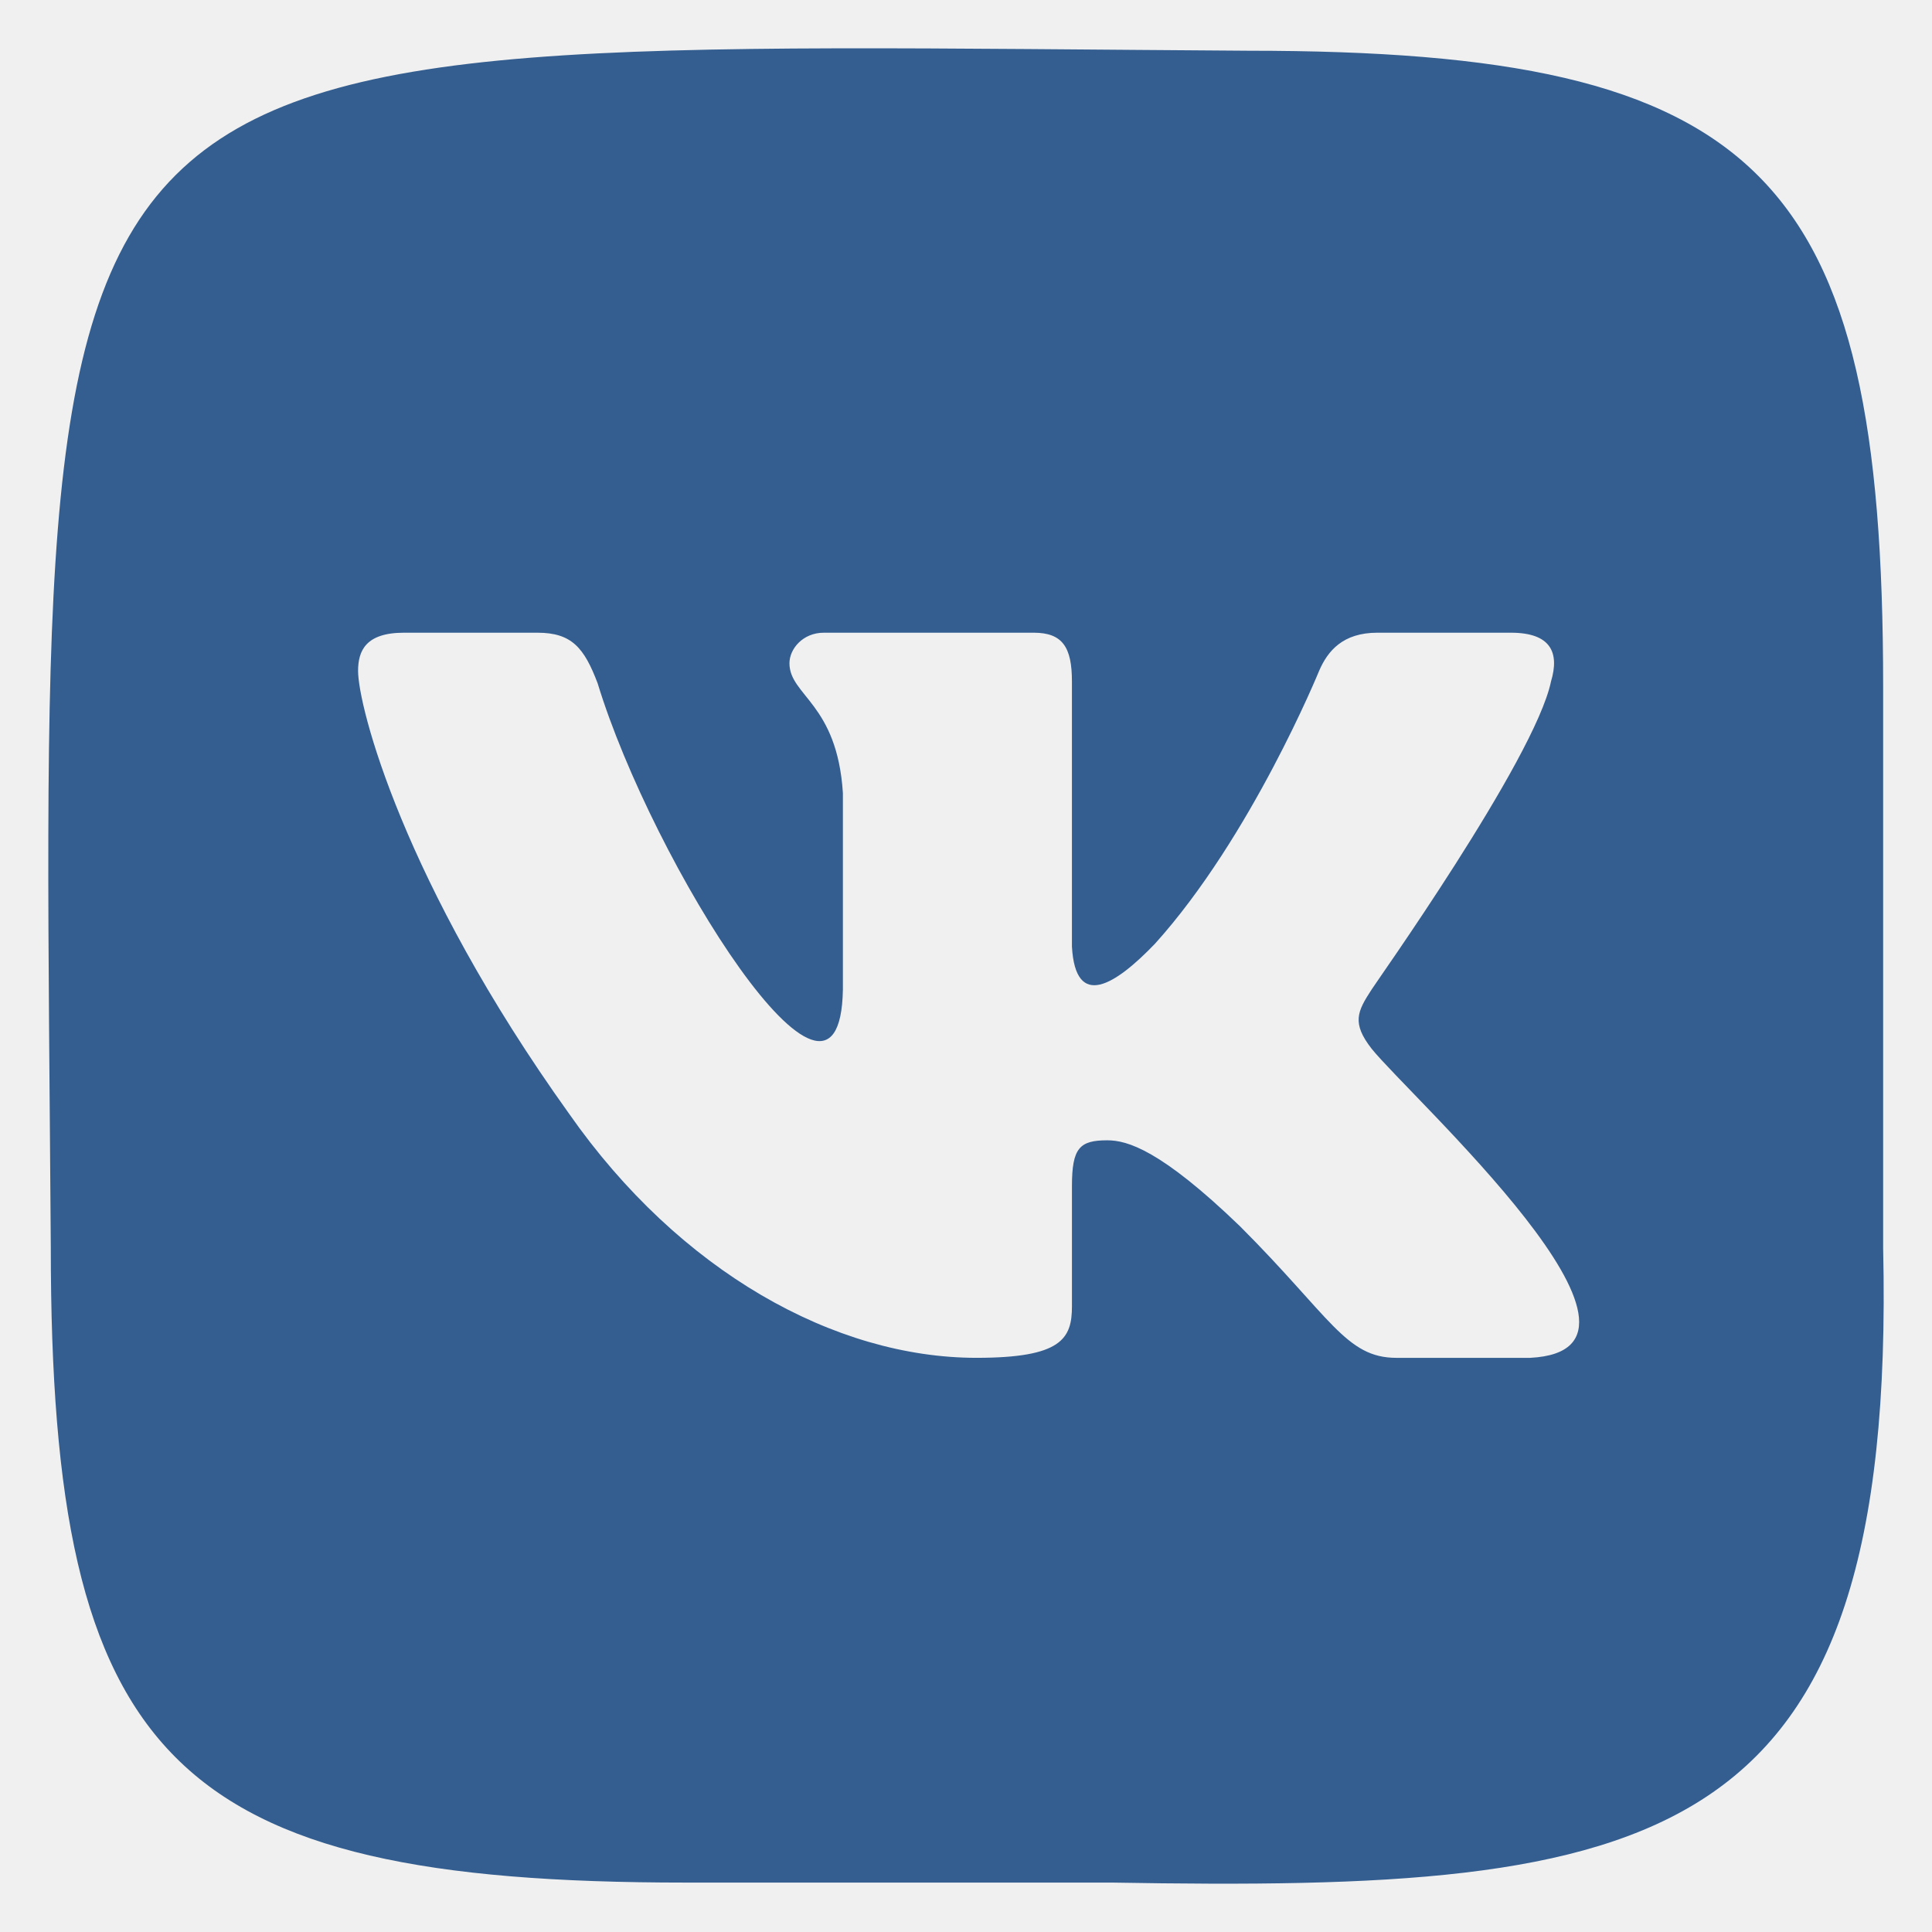
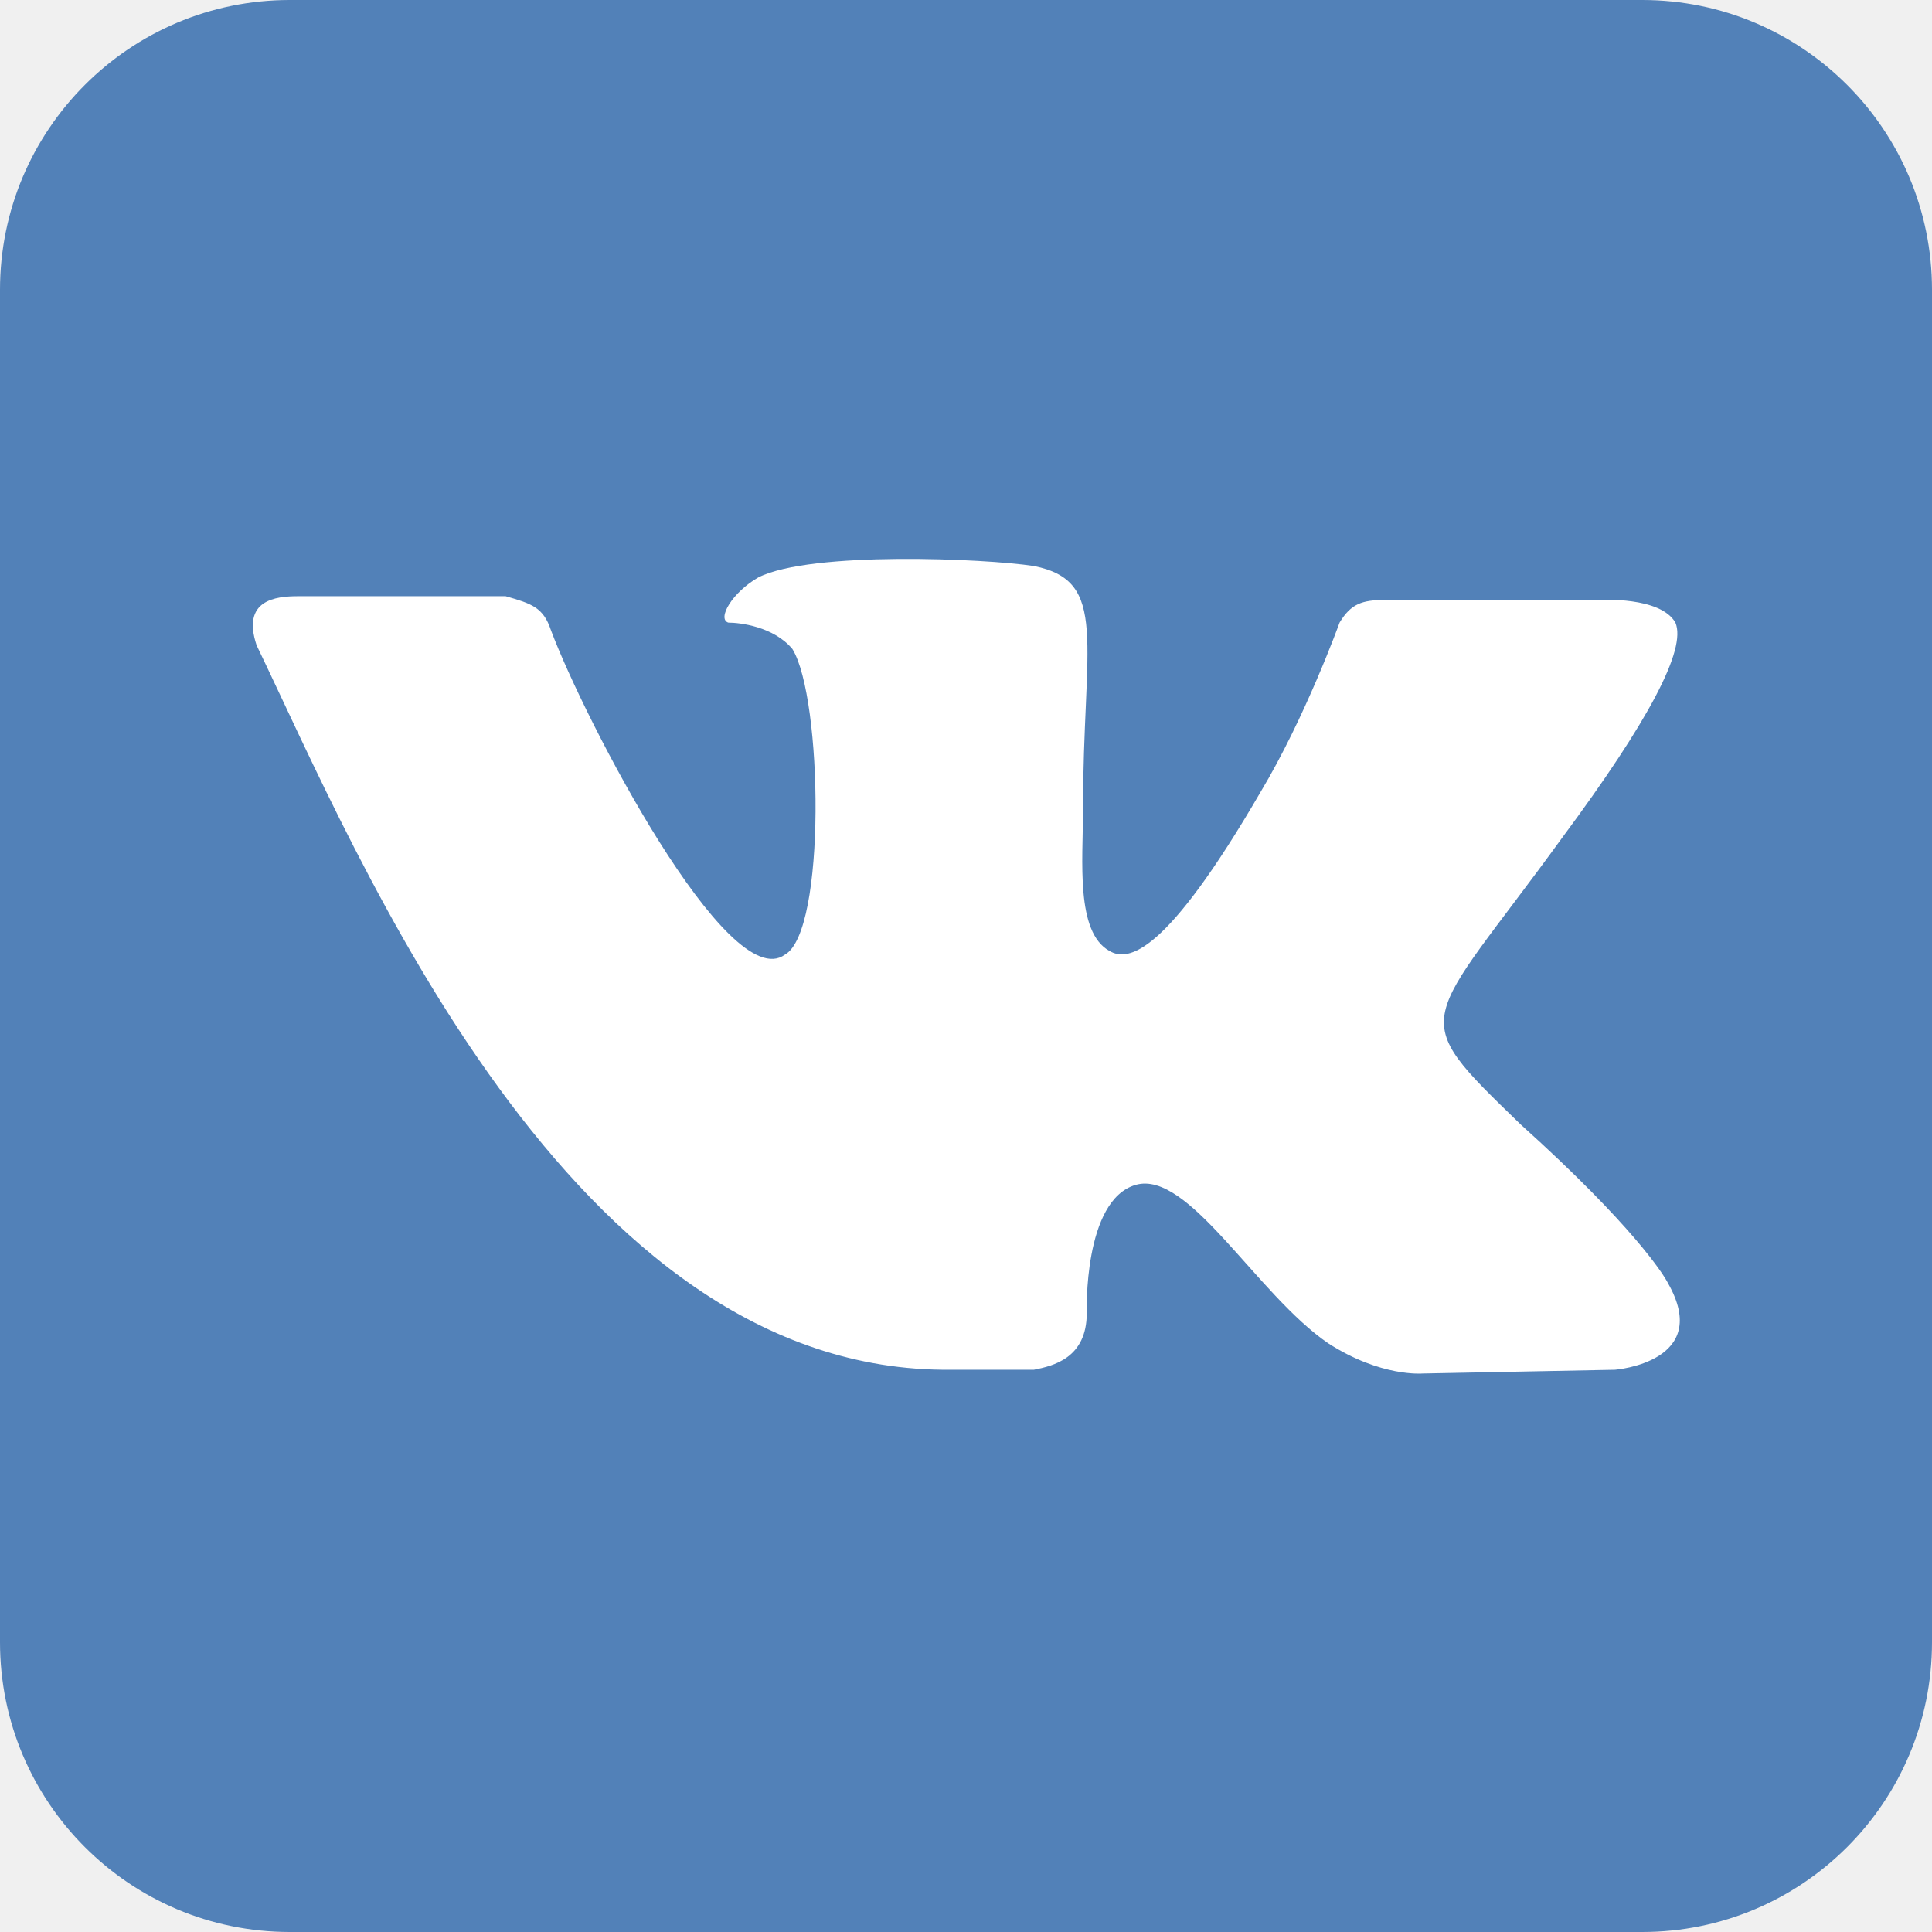
- <svg xmlns="http://www.w3.org/2000/svg" width="800px" height="800px" viewBox="0 0 100 100" version="1.1" xml:space="preserve">
-   <style type="text/css">
- 	.st0{fill:#FFFFFF;}
- 	.st1{fill:#F5BB41;}
- 	.st2{fill:#2167D1;}
- 	.st3{fill:#3D84F3;}
- 	.st4{fill:#4CA853;}
- 	.st5{fill:#398039;}
- 	.st6{fill:#D74F3F;}
- 	.st7{fill:#D43C89;}
- 	.st8{fill:#B2005F;}
- 	.st9{fill:none;stroke:#000000;stroke-width:3;stroke-linecap:round;stroke-linejoin:round;stroke-miterlimit:10;}
- 	
- 		.st10{fill-rule:evenodd;clip-rule:evenodd;fill:none;stroke:#000000;stroke-width:3;stroke-linecap:round;stroke-linejoin:round;stroke-miterlimit:10;}
- 	
- 		.st11{fill-rule:evenodd;clip-rule:evenodd;fill:none;stroke:#040404;stroke-width:3;stroke-linecap:round;stroke-linejoin:round;stroke-miterlimit:10;}
- 	.st12{fill-rule:evenodd;clip-rule:evenodd;}
- 	.st13{fill-rule:evenodd;clip-rule:evenodd;fill:#040404;}
- 	.st14{fill:url(#SVGID_1_);}
- 	.st15{fill:url(#SVGID_2_);}
- 	.st16{fill:url(#SVGID_3_);}
- 	.st17{fill:url(#SVGID_4_);}
- 	.st18{fill:url(#SVGID_5_);}
- 	.st19{fill:url(#SVGID_6_);}
- 	.st20{fill:url(#SVGID_7_);}
- 	.st21{fill:url(#SVGID_8_);}
- 	.st22{fill:url(#SVGID_9_);}
- 	.st23{fill:url(#SVGID_10_);}
- 	.st24{fill:url(#SVGID_11_);}
- 	.st25{fill:url(#SVGID_12_);}
- 	.st26{fill:url(#SVGID_13_);}
- 	.st27{fill:url(#SVGID_14_);}
- 	.st28{fill:url(#SVGID_15_);}
- 	.st29{fill:url(#SVGID_16_);}
- 	.st30{fill:url(#SVGID_17_);}
- 	.st31{fill:url(#SVGID_18_);}
- 	.st32{fill:url(#SVGID_19_);}
- 	.st33{fill:url(#SVGID_20_);}
- 	.st34{fill:url(#SVGID_21_);}
- 	.st35{fill:url(#SVGID_22_);}
- 	.st36{fill:url(#SVGID_23_);}
- 	.st37{fill:url(#SVGID_24_);}
- 	.st38{fill:url(#SVGID_25_);}
- 	.st39{fill:url(#SVGID_26_);}
- 	.st40{fill:url(#SVGID_27_);}
- 	.st41{fill:url(#SVGID_28_);}
- 	.st42{fill:url(#SVGID_29_);}
- 	.st43{fill:url(#SVGID_30_);}
- 	.st44{fill:url(#SVGID_31_);}
- 	.st45{fill:url(#SVGID_32_);}
- 	.st46{fill:url(#SVGID_33_);}
- 	.st47{fill:url(#SVGID_34_);}
- 	.st48{fill:url(#SVGID_35_);}
- 	.st49{fill:url(#SVGID_36_);}
- 	.st50{fill:url(#SVGID_37_);}
- 	.st51{fill:url(#SVGID_38_);}
- 	.st52{fill:url(#SVGID_39_);}
- 	.st53{fill:url(#SVGID_40_);}
- 	.st54{fill:url(#SVGID_41_);}
- 	.st55{fill:url(#SVGID_42_);}
- 	.st56{fill:url(#SVGID_43_);}
- 	.st57{fill:url(#SVGID_44_);}
- 	.st58{fill:url(#SVGID_45_);}
- 	.st59{fill:#040404;}
- 	.st60{fill:url(#SVGID_46_);}
- 	.st61{fill:url(#SVGID_47_);}
- 	.st62{fill:url(#SVGID_48_);}
- 	.st63{fill:url(#SVGID_49_);}
- 	.st64{fill:url(#SVGID_50_);}
- 	.st65{fill:url(#SVGID_51_);}
- 	.st66{fill:url(#SVGID_52_);}
- 	.st67{fill:url(#SVGID_53_);}
- 	.st68{fill:url(#SVGID_54_);}
- 	.st69{fill:url(#SVGID_55_);}
- 	.st70{fill:url(#SVGID_56_);}
- 	.st71{fill:url(#SVGID_57_);}
- 	.st72{fill:url(#SVGID_58_);}
- 	.st73{fill:url(#SVGID_59_);}
- 	.st74{fill:url(#SVGID_60_);}
- 	.st75{fill:url(#SVGID_61_);}
- 	.st76{fill:url(#SVGID_62_);}
- 	.st77{fill:none;stroke:#000000;stroke-width:3;stroke-miterlimit:10;}
- 	.st78{fill:none;stroke:#FFFFFF;stroke-miterlimit:10;}
- 	.st79{fill:#4BC9FF;}
- 	.st80{fill:#5500DD;}
- 	.st81{fill:#FF3A00;}
- 	.st82{fill:#E6162D;}
- 	.st83{fill:#F1F1F1;}
- 	.st84{fill:#FF9933;}
- 	.st85{fill:#B92B27;}
- 	.st86{fill:#00ACED;}
- 	.st87{fill:#BD2125;}
- 	.st88{fill:#1877F2;}
- 	.st89{fill:#6665D2;}
- 	.st90{fill:#CE3056;}
- 	.st91{fill:#5BB381;}
- 	.st92{fill:#61C3EC;}
- 	.st93{fill:#E4B34B;}
- 	.st94{fill:#181EF2;}
- 	.st95{fill:#FF0000;}
- 	.st96{fill:#FE466C;}
- 	.st97{fill:#FA4778;}
- 	.st98{fill:#FF7700;}
- 	.st99{fill-rule:evenodd;clip-rule:evenodd;fill:#1F6BF6;}
- 	.st100{fill:#520094;}
- 	.st101{fill:#4477E8;}
- 	.st102{fill:#3D1D1C;}
- 	.st103{fill:#FFE812;}
- 	.st104{fill:#344356;}
- 	.st105{fill:#00CC76;}
- 	.st106{fill-rule:evenodd;clip-rule:evenodd;fill:#345E90;}
- 	.st107{fill:#1F65D8;}
- 	.st108{fill:#EB3587;}
- 	.st109{fill-rule:evenodd;clip-rule:evenodd;fill:#603A88;}
- 	.st110{fill:#E3CE99;}
- 	.st111{fill:#783AF9;}
- 	.st112{fill:#FF515E;}
- 	.st113{fill:#FF4906;}
- 	.st114{fill:#503227;}
- 	.st115{fill:#4C7BD9;}
- 	.st116{fill:#69C9D0;}
- 	.st117{fill:#1B92D1;}
- 	.st118{fill:#EB4F4A;}
- 	.st119{fill:#513728;}
- 	.st120{fill:#FF6600;}
- 	.st121{fill-rule:evenodd;clip-rule:evenodd;fill:#B61438;}
- 	.st122{fill:#FFFC00;}
- 	.st123{fill:#141414;}
- 	.st124{fill:#94D137;}
- 	.st125{fill-rule:evenodd;clip-rule:evenodd;fill:#F1F1F1;}
- 	.st126{fill-rule:evenodd;clip-rule:evenodd;fill:#66E066;}
- 	.st127{fill:#2D8CFF;}
- 	.st128{fill:#F1A300;}
- 	.st129{fill:#4BA2F2;}
- 	.st130{fill:#1A5099;}
- 	.st131{fill:#EE6060;}
- 	.st132{fill-rule:evenodd;clip-rule:evenodd;fill:#F48120;}
- 	.st133{fill:#222222;}
- 	.st134{fill:url(#SVGID_63_);}
- 	.st135{fill:#0077B5;}
- 	.st136{fill:#FFCC00;}
- 	.st137{fill:#EB3352;}
- 	.st138{fill:#F9D265;}
- 	.st139{fill:#F5B955;}
- 	.st140{fill:#DD2A7B;}
- 	.st141{fill:#66E066;}
- 	.st142{fill:#EB4E00;}
- 	.st143{fill:#FFC794;}
- 	.st144{fill:#B5332A;}
- 	.st145{fill:#4E85EB;}
- 	.st146{fill:#58A45C;}
- 	.st147{fill:#F2BC42;}
- 	.st148{fill:#D85040;}
- 	.st149{fill:#464EB8;}
- 	.st150{fill:#7B83EB;}
- </style>
-   <g id="Layer_1" />
-   <g id="Layer_2">
-     <g>
-       <g>
-         <path class="st106" d="M97.471,64.602c0,0,0-29.087,0-29.087c0-26.568-6.273-32.889-32.849-32.889     C-0.368,2.209,2.193-0.434,2.629,64.553c0,26.568,6.273,32.889,32.849,32.889h22.059C85.773,97.929,98.181,95.988,97.471,64.602z      M79.195,70.282h-6.916c-2.618,0-3.408-2.124-8.101-6.815c-4.1-3.951-5.829-4.445-6.866-4.445c-1.433,0-1.828,0.395-1.828,2.37     v6.222c0,1.679-0.543,2.667-4.94,2.667c-7.311,0-15.362-4.445-21.093-12.642c-8.595-12-10.917-21.087-10.917-22.914     c0-1.037,0.395-1.976,2.371-1.976h6.916c1.778,0,2.42,0.79,3.112,2.617c2.835,9.294,12.546,24.759,12.695,15.852     c0,0,0-10.173,0-10.173c-0.296-4.642-2.766-5.037-2.766-6.716c0-0.741,0.692-1.58,1.778-1.58h10.867     c1.482,0,1.976,0.741,1.976,2.518v13.729c0.188,3.292,2.236,1.997,4.298-0.148c4.989-5.531,8.496-14.124,8.496-14.124     c0.445-1.037,1.235-1.975,3.013-1.975h6.916c2.075,0,2.519,1.037,2.075,2.519c-0.84,4.049-9.287,15.901-9.287,15.951     c-0.741,1.136-1.037,1.729,0,3.062C72.985,56.762,87.493,69.864,79.195,70.282z" />
-       </g>
-     </g>
-   </g>
+ <svg xmlns="http://www.w3.org/2000/svg" aria-label="VK" role="img" viewBox="0 0 512 512">
+   <rect width="512" height="512" rx="15%" fill="#5281b8" />
+   <path fill="#ffffff" d="M274 363c5-1 14-3 14-15 0 0-1-30 13-34s32 29 51 42c14 9 25 8 25 8l51-1s26-2 14-23c-1-2-9-15-39-42-31-30-26-25 11-76 23-31 33-50 30-57-4-7-20-6-20-6h-57c-6 0-9 1-12 6 0 0-9 25-21 45-25 43-35 45-40 42-9-5-7-24-7-37 0-45 7-61-13-65-13-2-59-4-73 3-7 4-11 11-8 12 3 0 12 1 17 7 8 13 9 75-2 81-15 11-53-62-62-86-2-6-5-7-12-9H79c-6 0-15 1-11 13 27 56 83 193 184 192z" />
</svg>
